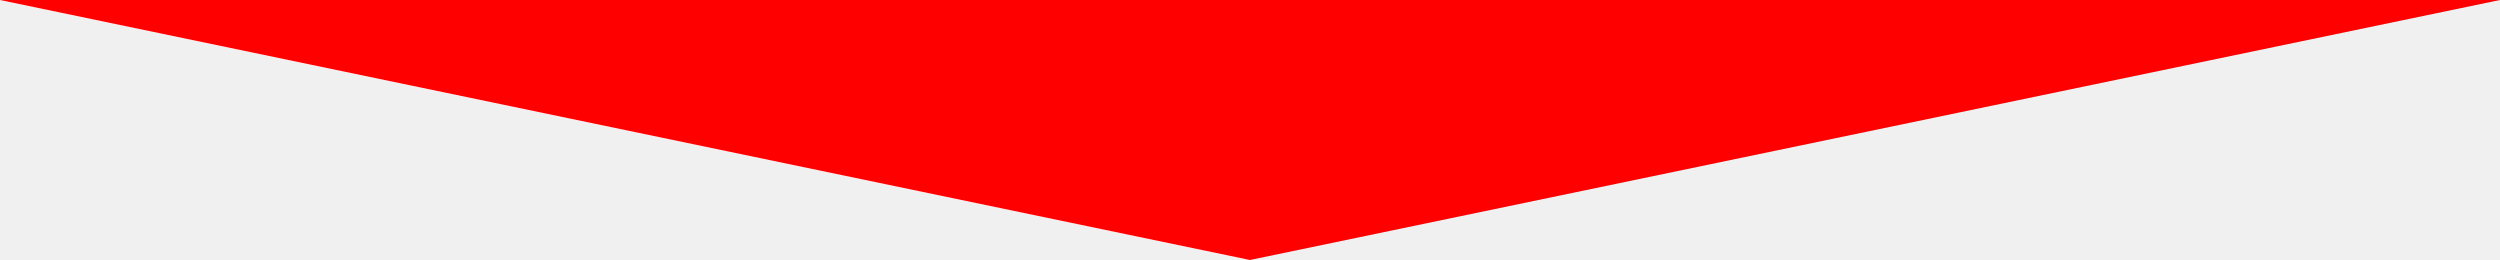
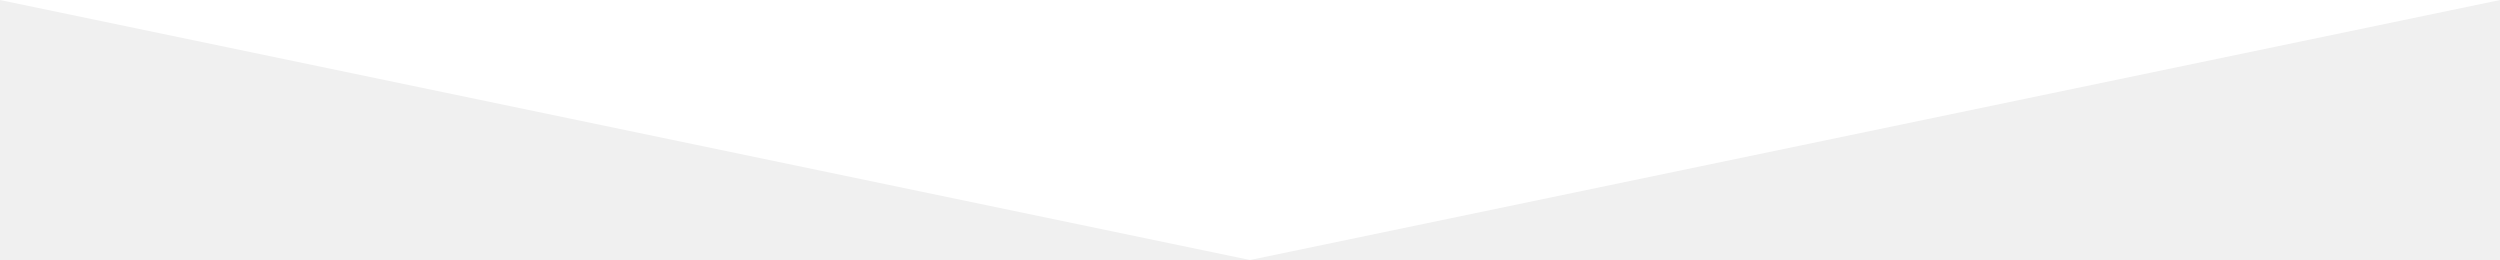
<svg xmlns="http://www.w3.org/2000/svg" version="1.0" id="Layer_1" x="0px" y="0px" width="595.28px" height="61.905px" viewBox="0 0 595.28 61.905" enable-background="new 0 0 595.28 61.905" xml:space="preserve">
-   <polygon fill="red" points="297.64,61.905 0,0 595.28,0 " />
+   <polygon fill="#ffffff" points="297.64,61.905 0,0 595.28,0 " />
</svg>
